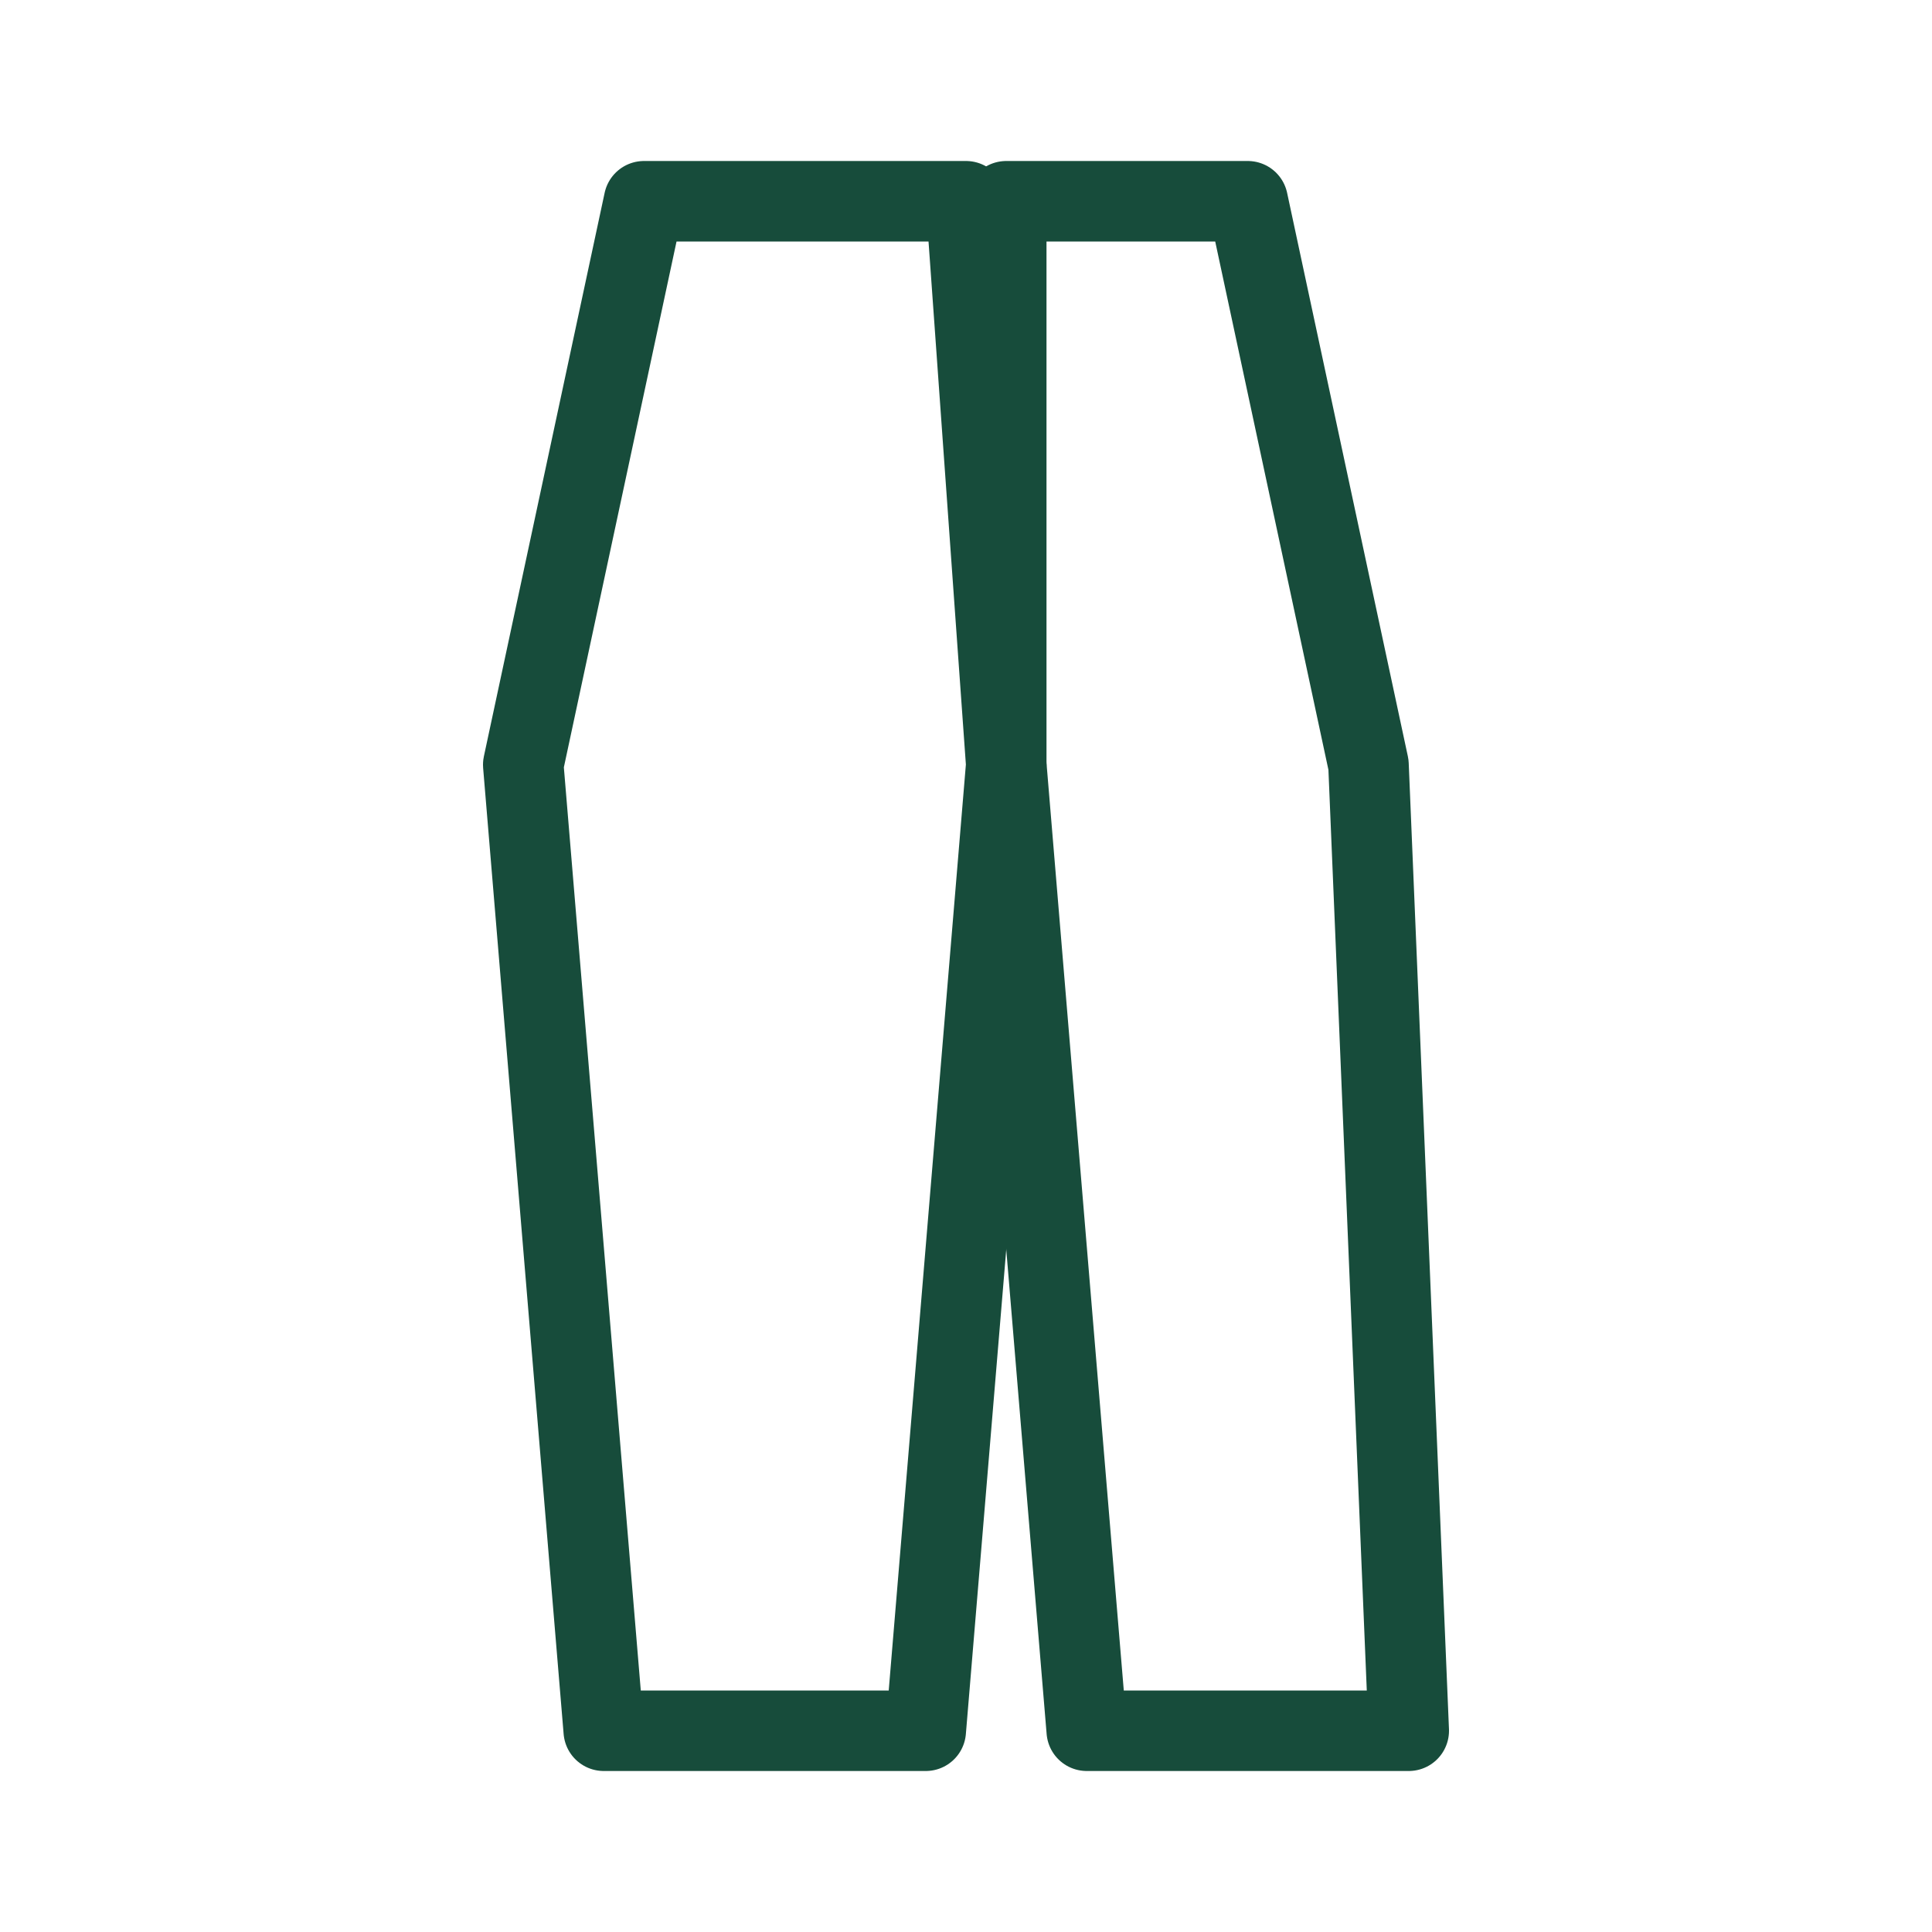
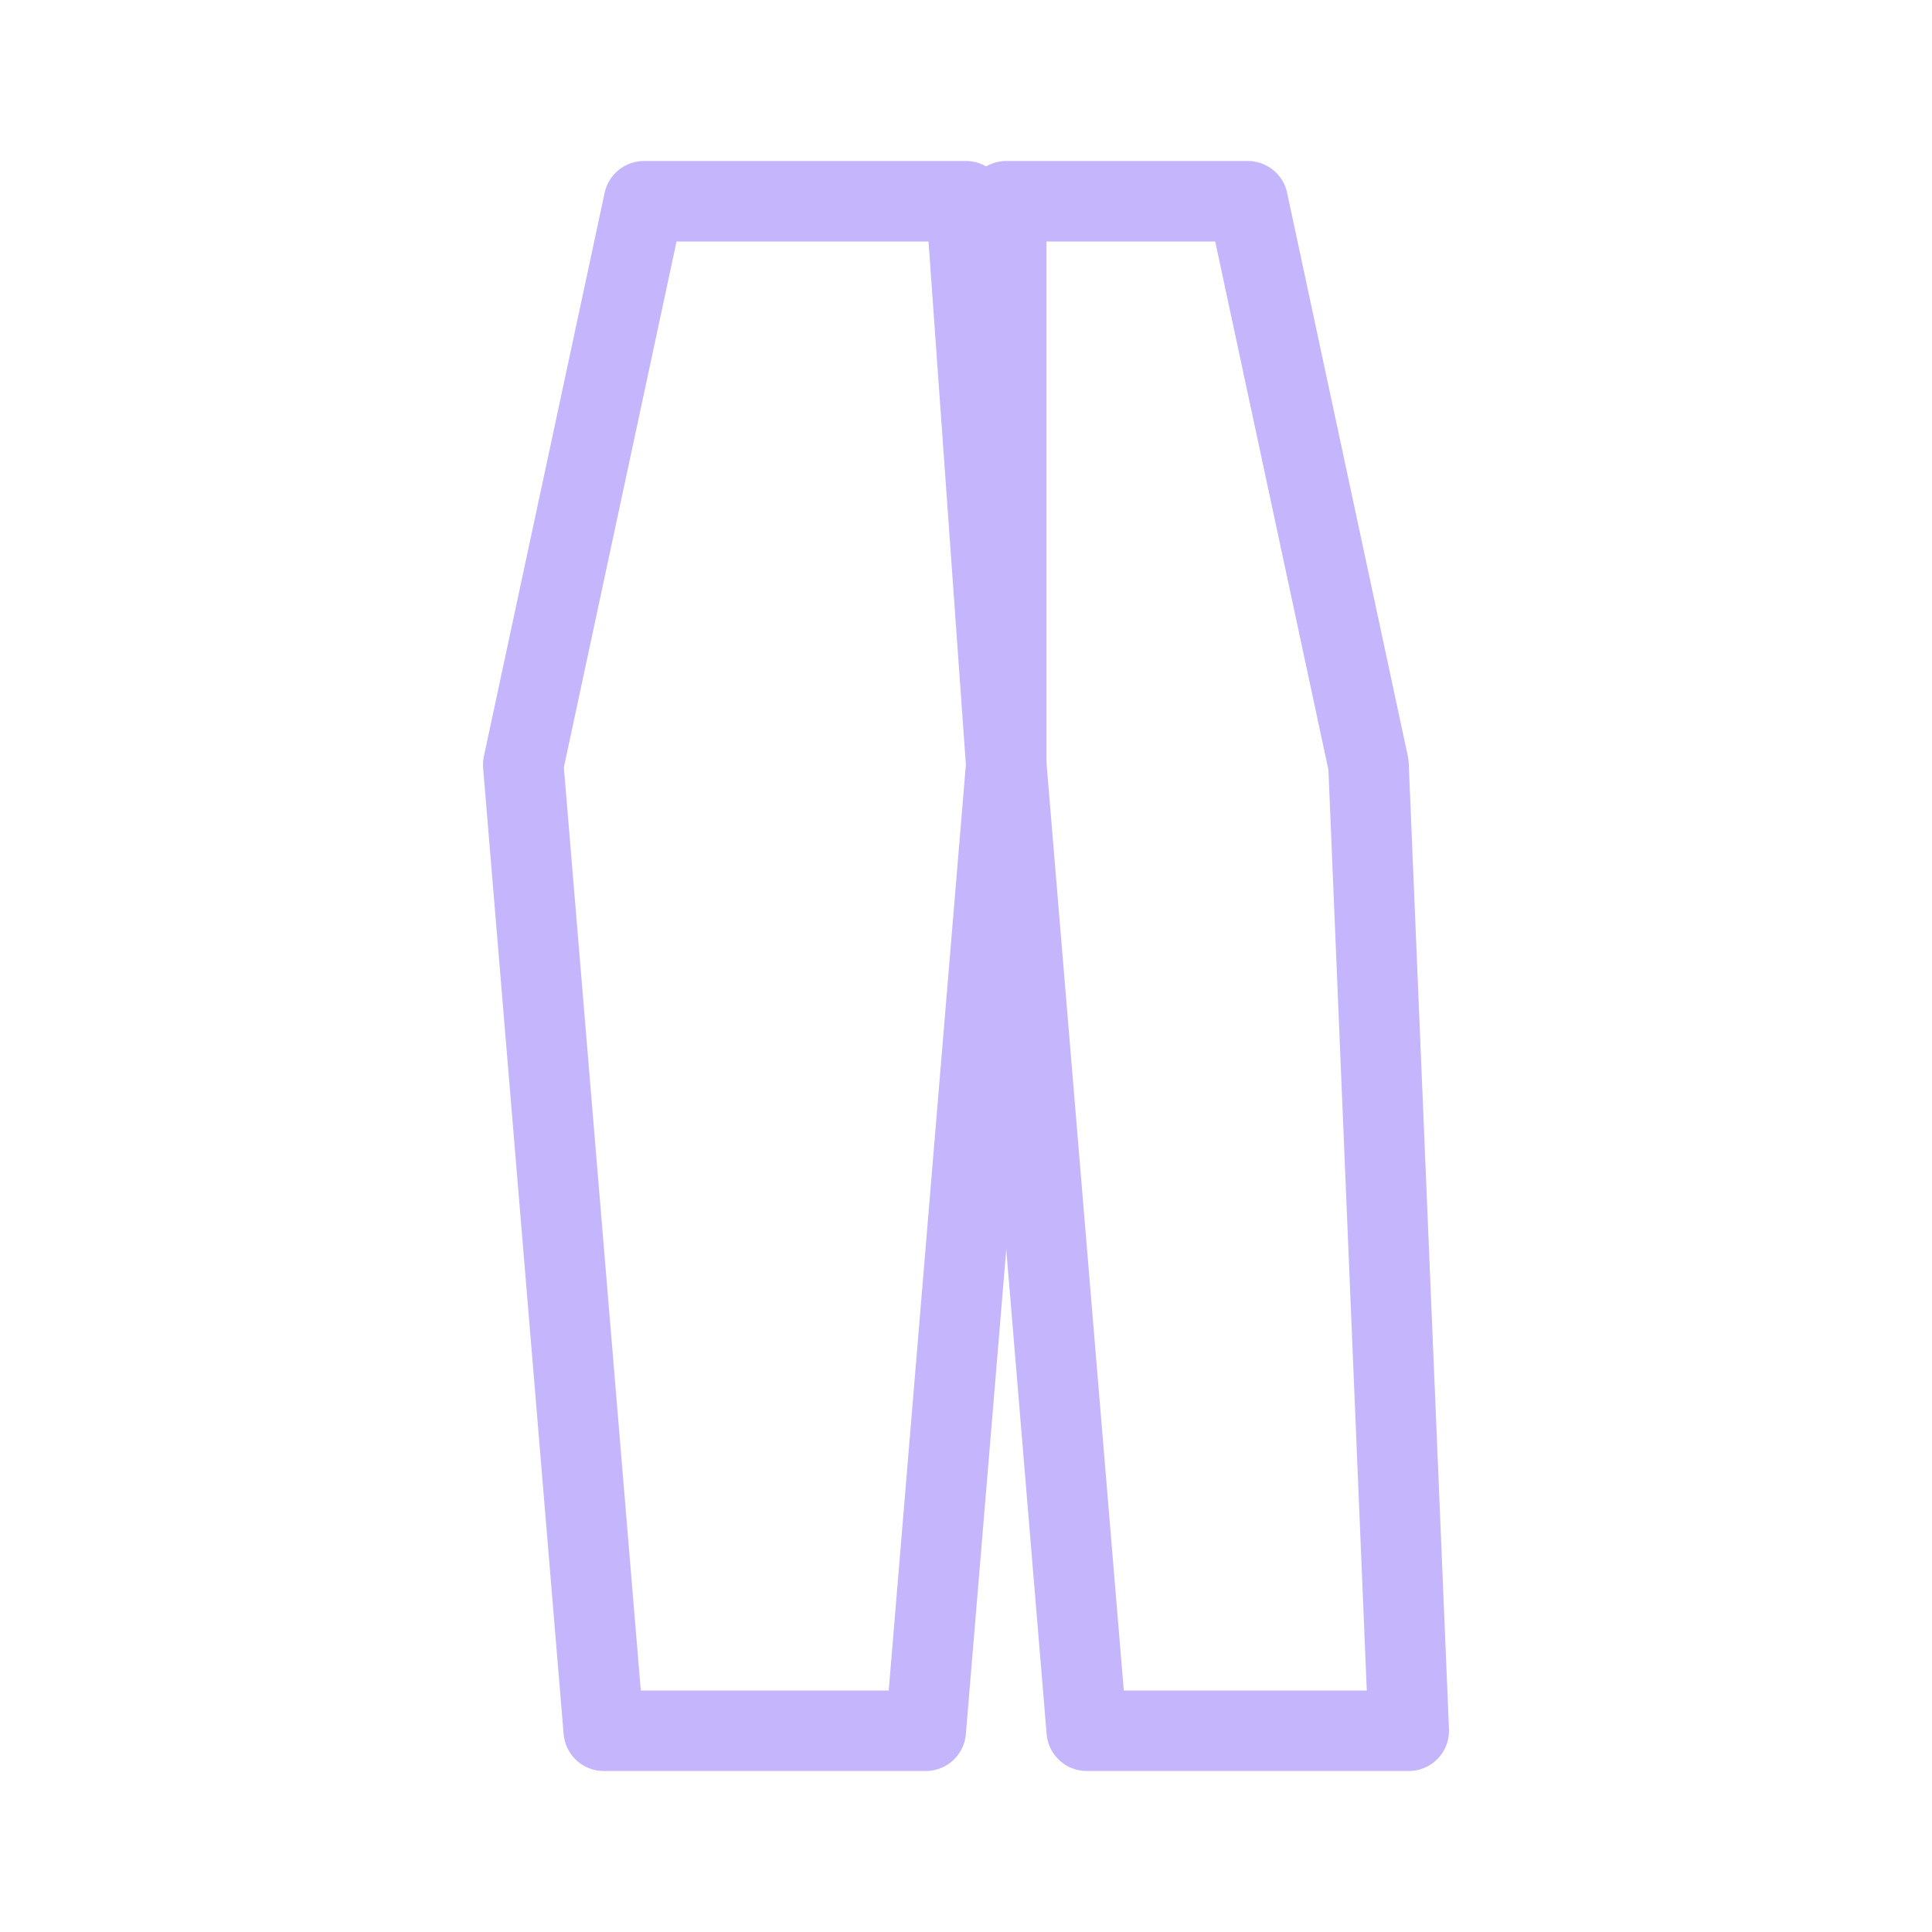
- <svg xmlns="http://www.w3.org/2000/svg" width="96" height="96" viewBox="0 0 48 48" fill="none" stroke="#174C3B" stroke-width="2" stroke-linecap="round" stroke-linejoin="round">
+ <svg xmlns="http://www.w3.org/2000/svg" width="96" height="96" viewBox="0 0 48 48" fill="none" stroke="#C4B5FD" stroke-width="2" stroke-linecap="round" stroke-linejoin="round">
  <path d="M16 5h8l1 14-2 24h-8l-2-24z" />
  <path d="M26 5h6l3 14 1 24h-8l-2-24z" transform="translate(-1 0)" />
</svg>
